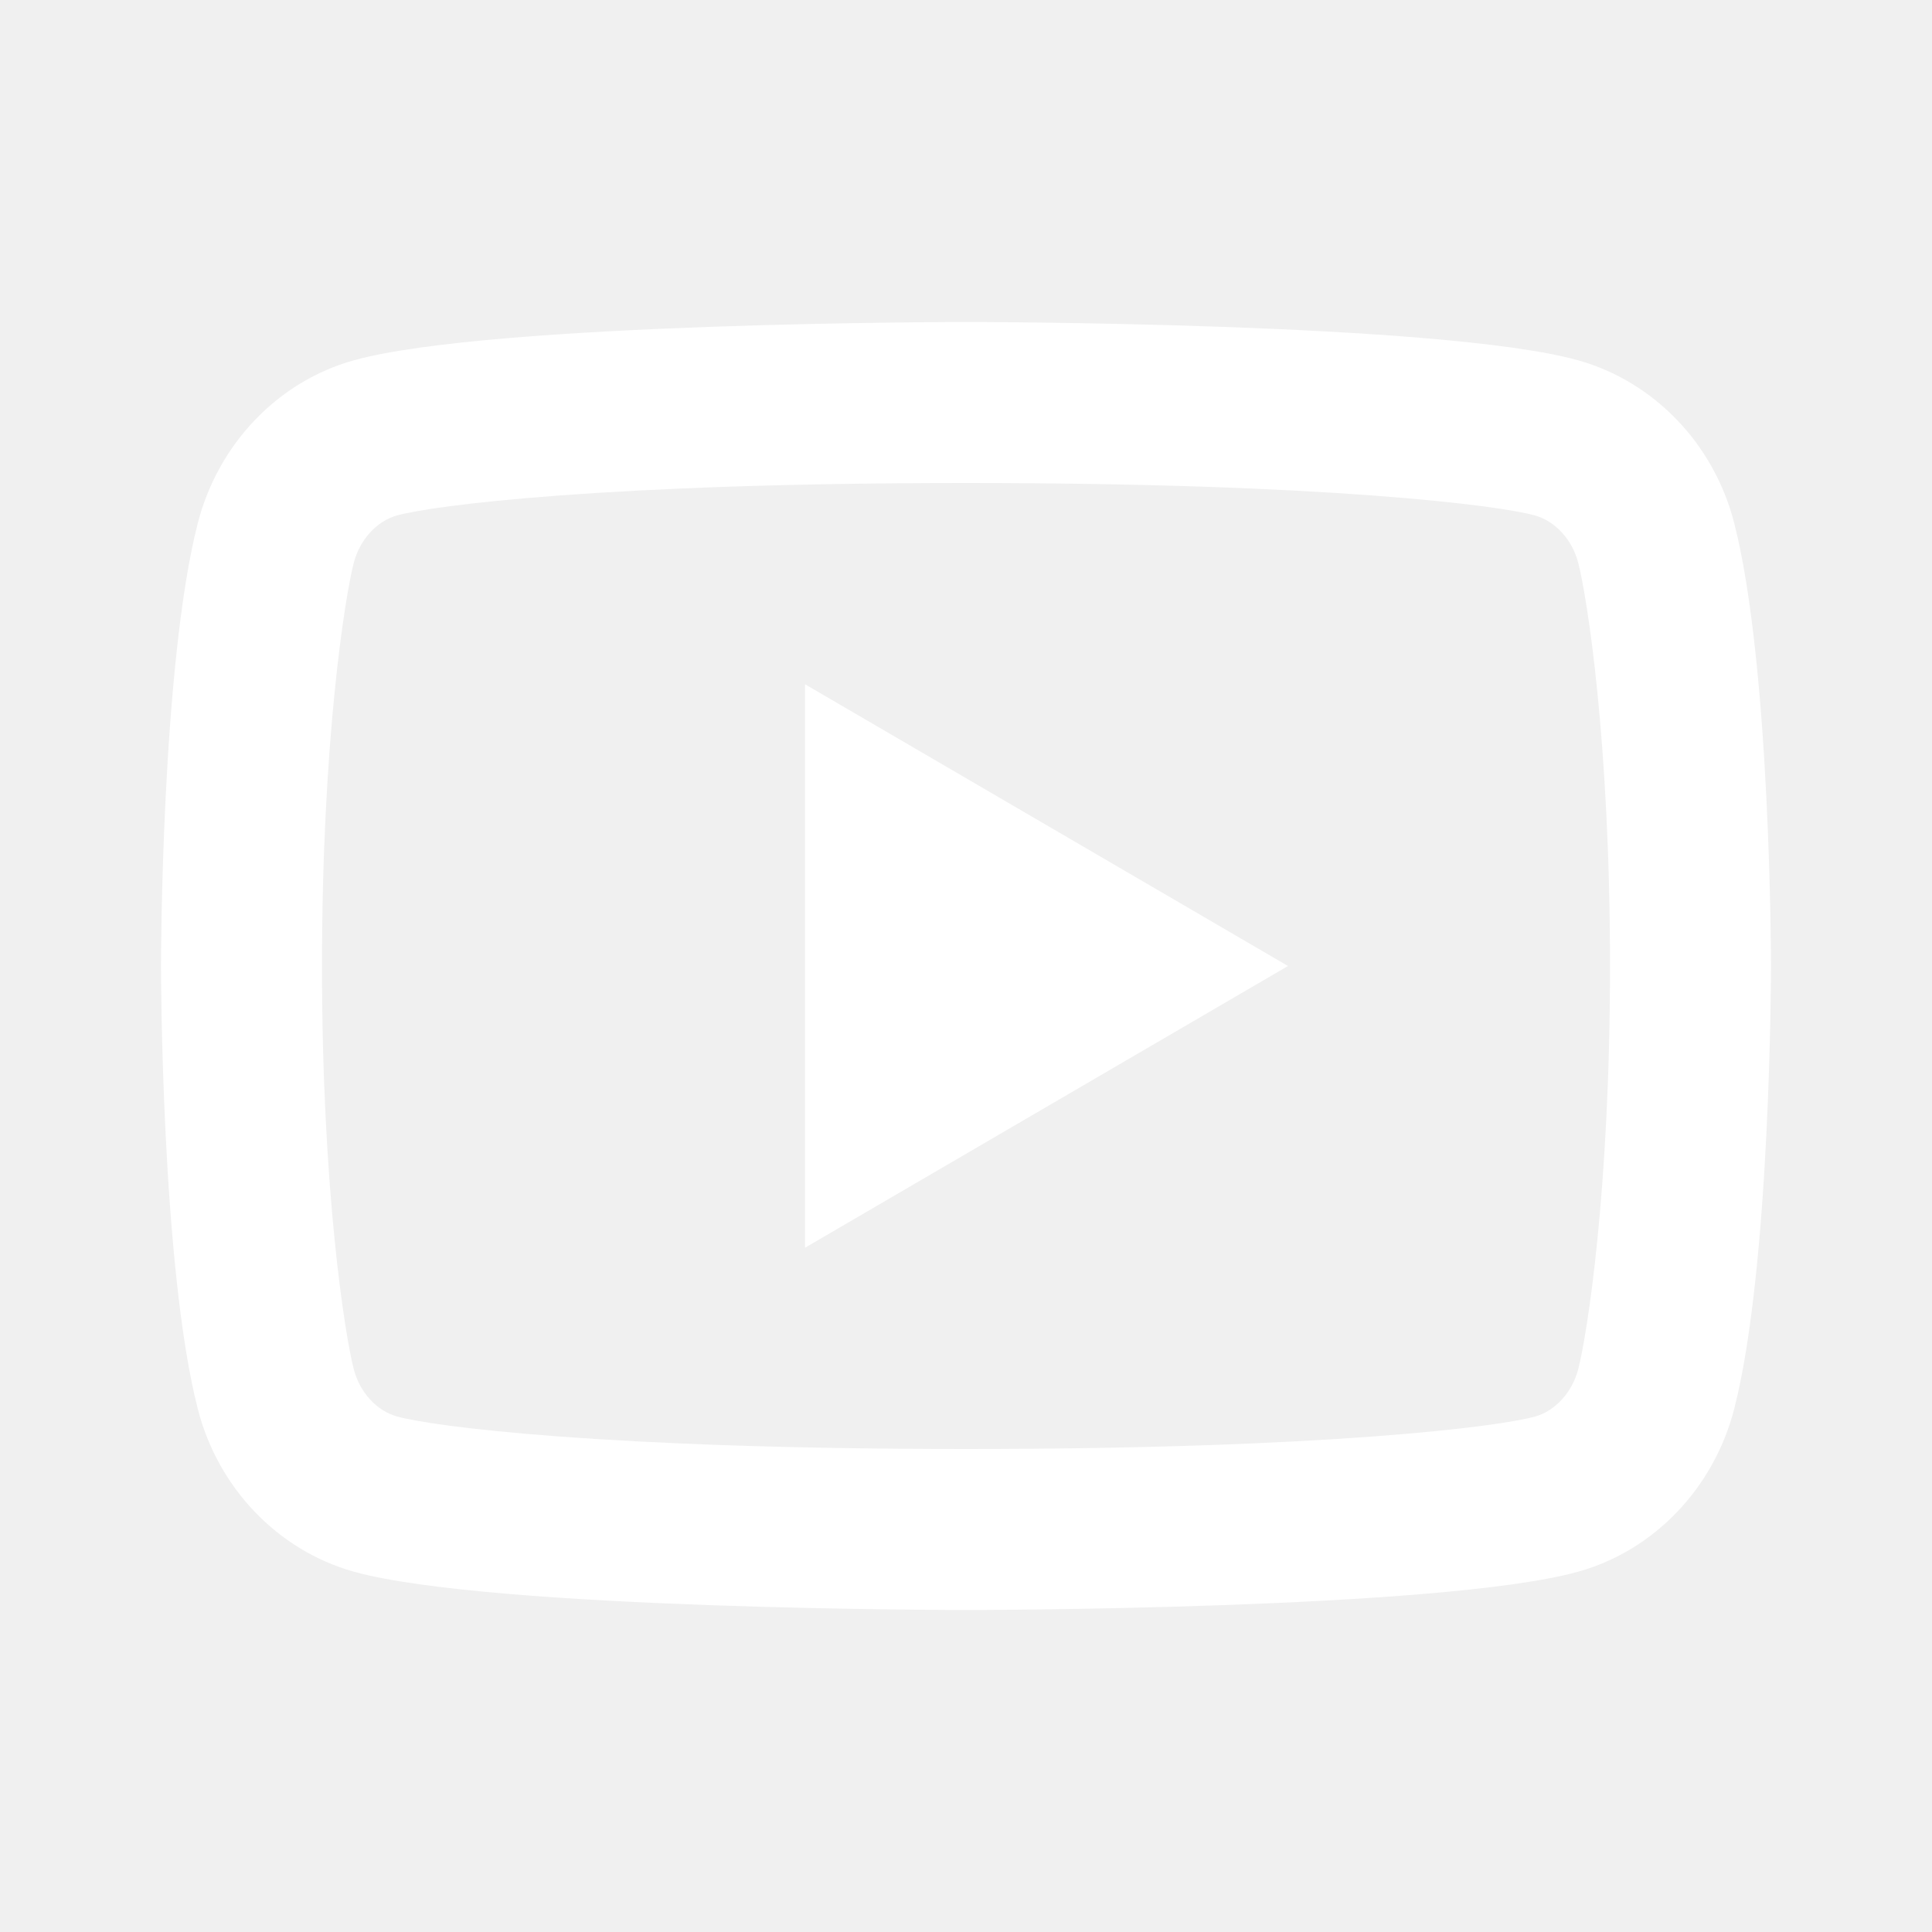
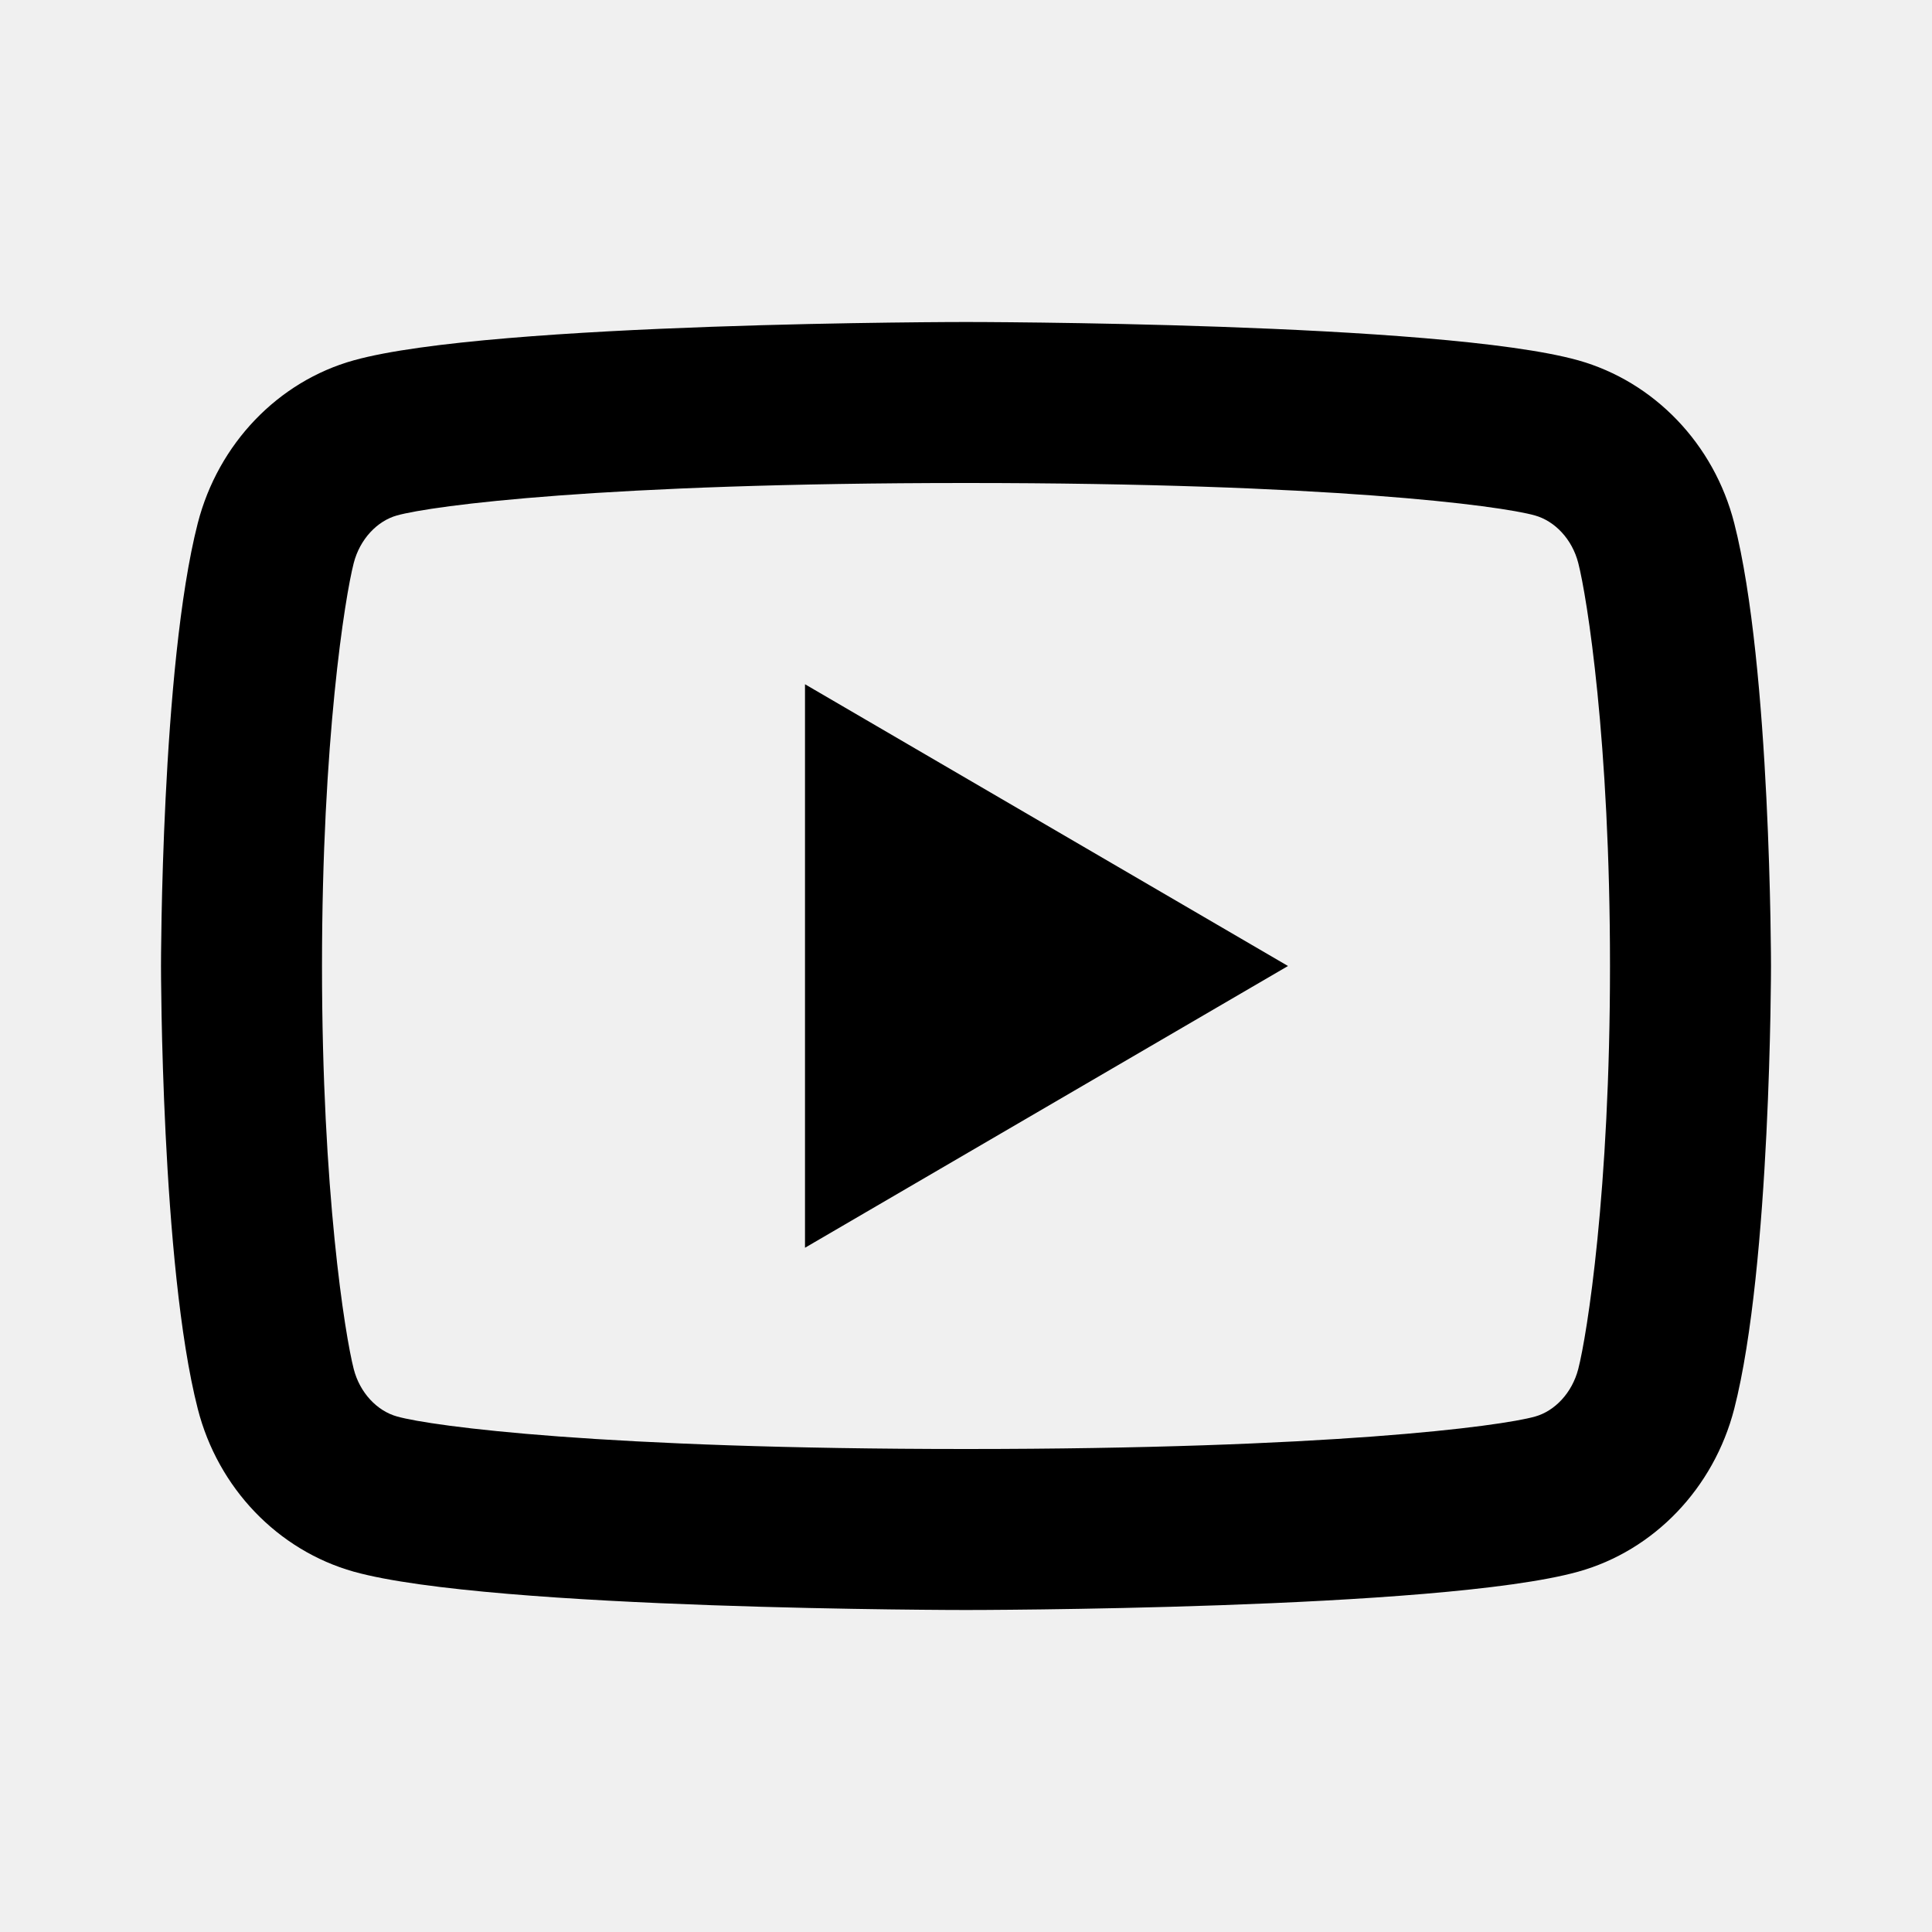
<svg xmlns="http://www.w3.org/2000/svg" height="100%" stroke-miterlimit="10" style="fill-rule:nonzero;clip-rule:evenodd;stroke-linecap:round;stroke-linejoin:round;" version="1.1" viewBox="0 0 24 24" width="100%" xml:space="preserve">
  <defs />
  <g id="Untitled">
-     <path d="M19.606 6.995C19.53 6.697 19.314 6.472 19.067 6.403C18.63 6.28 16.5 6 12 6C7.5 6 5.372 6.28 4.931 6.403C4.687 6.471 4.471 6.696 4.394 6.995C4.285 7.419 4 9.196 4 12C4 14.804 4.285 16.58 4.394 17.006C4.47 17.303 4.686 17.528 4.932 17.596C5.372 17.72 7.5 18 12 18C16.5 18 18.629 17.72 19.069 17.597C19.313 17.529 19.529 17.304 19.606 17.005C19.715 16.581 20 14.8 20 12C20 9.2 19.715 7.42 19.606 6.995ZM21.543 6.498C22 8.28 22 12 22 12C22 12 22 15.72 21.543 17.502C21.289 18.487 20.546 19.262 19.605 19.524C17.896 20 12 20 12 20C12 20 6.107 20 4.395 19.524C3.45 19.258 2.708 18.484 2.457 17.502C2 15.72 2 12 2 12C2 12 2 8.28 2.457 6.498C2.711 5.513 3.454 4.738 4.395 4.476C6.107 4 12 4 12 4C12 4 17.896 4 19.605 4.476C20.55 4.742 21.292 5.516 21.543 6.498ZM10 15.5L10 8.5L16 12L10 15.5Z" fill="#ffffff" fill-rule="nonzero" opacity="1" stroke="none" />
+     <path d="M19.606 6.995C19.53 6.697 19.314 6.472 19.067 6.403C18.63 6.28 16.5 6 12 6C7.5 6 5.372 6.28 4.931 6.403C4.687 6.471 4.471 6.696 4.394 6.995C4.285 7.419 4 9.196 4 12C4 14.804 4.285 16.58 4.394 17.006C4.47 17.303 4.686 17.528 4.932 17.596C5.372 17.72 7.5 18 12 18C16.5 18 18.629 17.72 19.069 17.597C19.313 17.529 19.529 17.304 19.606 17.005C19.715 16.581 20 14.8 20 12C20 9.2 19.715 7.42 19.606 6.995ZM21.543 6.498C22 8.28 22 12 22 12C22 12 22 15.72 21.543 17.502C21.289 18.487 20.546 19.262 19.605 19.524C17.896 20 12 20 12 20C12 20 6.107 20 4.395 19.524C3.45 19.258 2.708 18.484 2.457 17.502C2 15.72 2 12 2 12C2 12 2 8.28 2.457 6.498C2.711 5.513 3.454 4.738 4.395 4.476C6.107 4 12 4 12 4C12 4 17.896 4 19.605 4.476C20.55 4.742 21.292 5.516 21.543 6.498ZM10 15.5L10 8.5L16 12L10 15.5Z" fill="#000" fill-rule="nonzero" opacity="1" stroke="none" />
  </g>
</svg>
